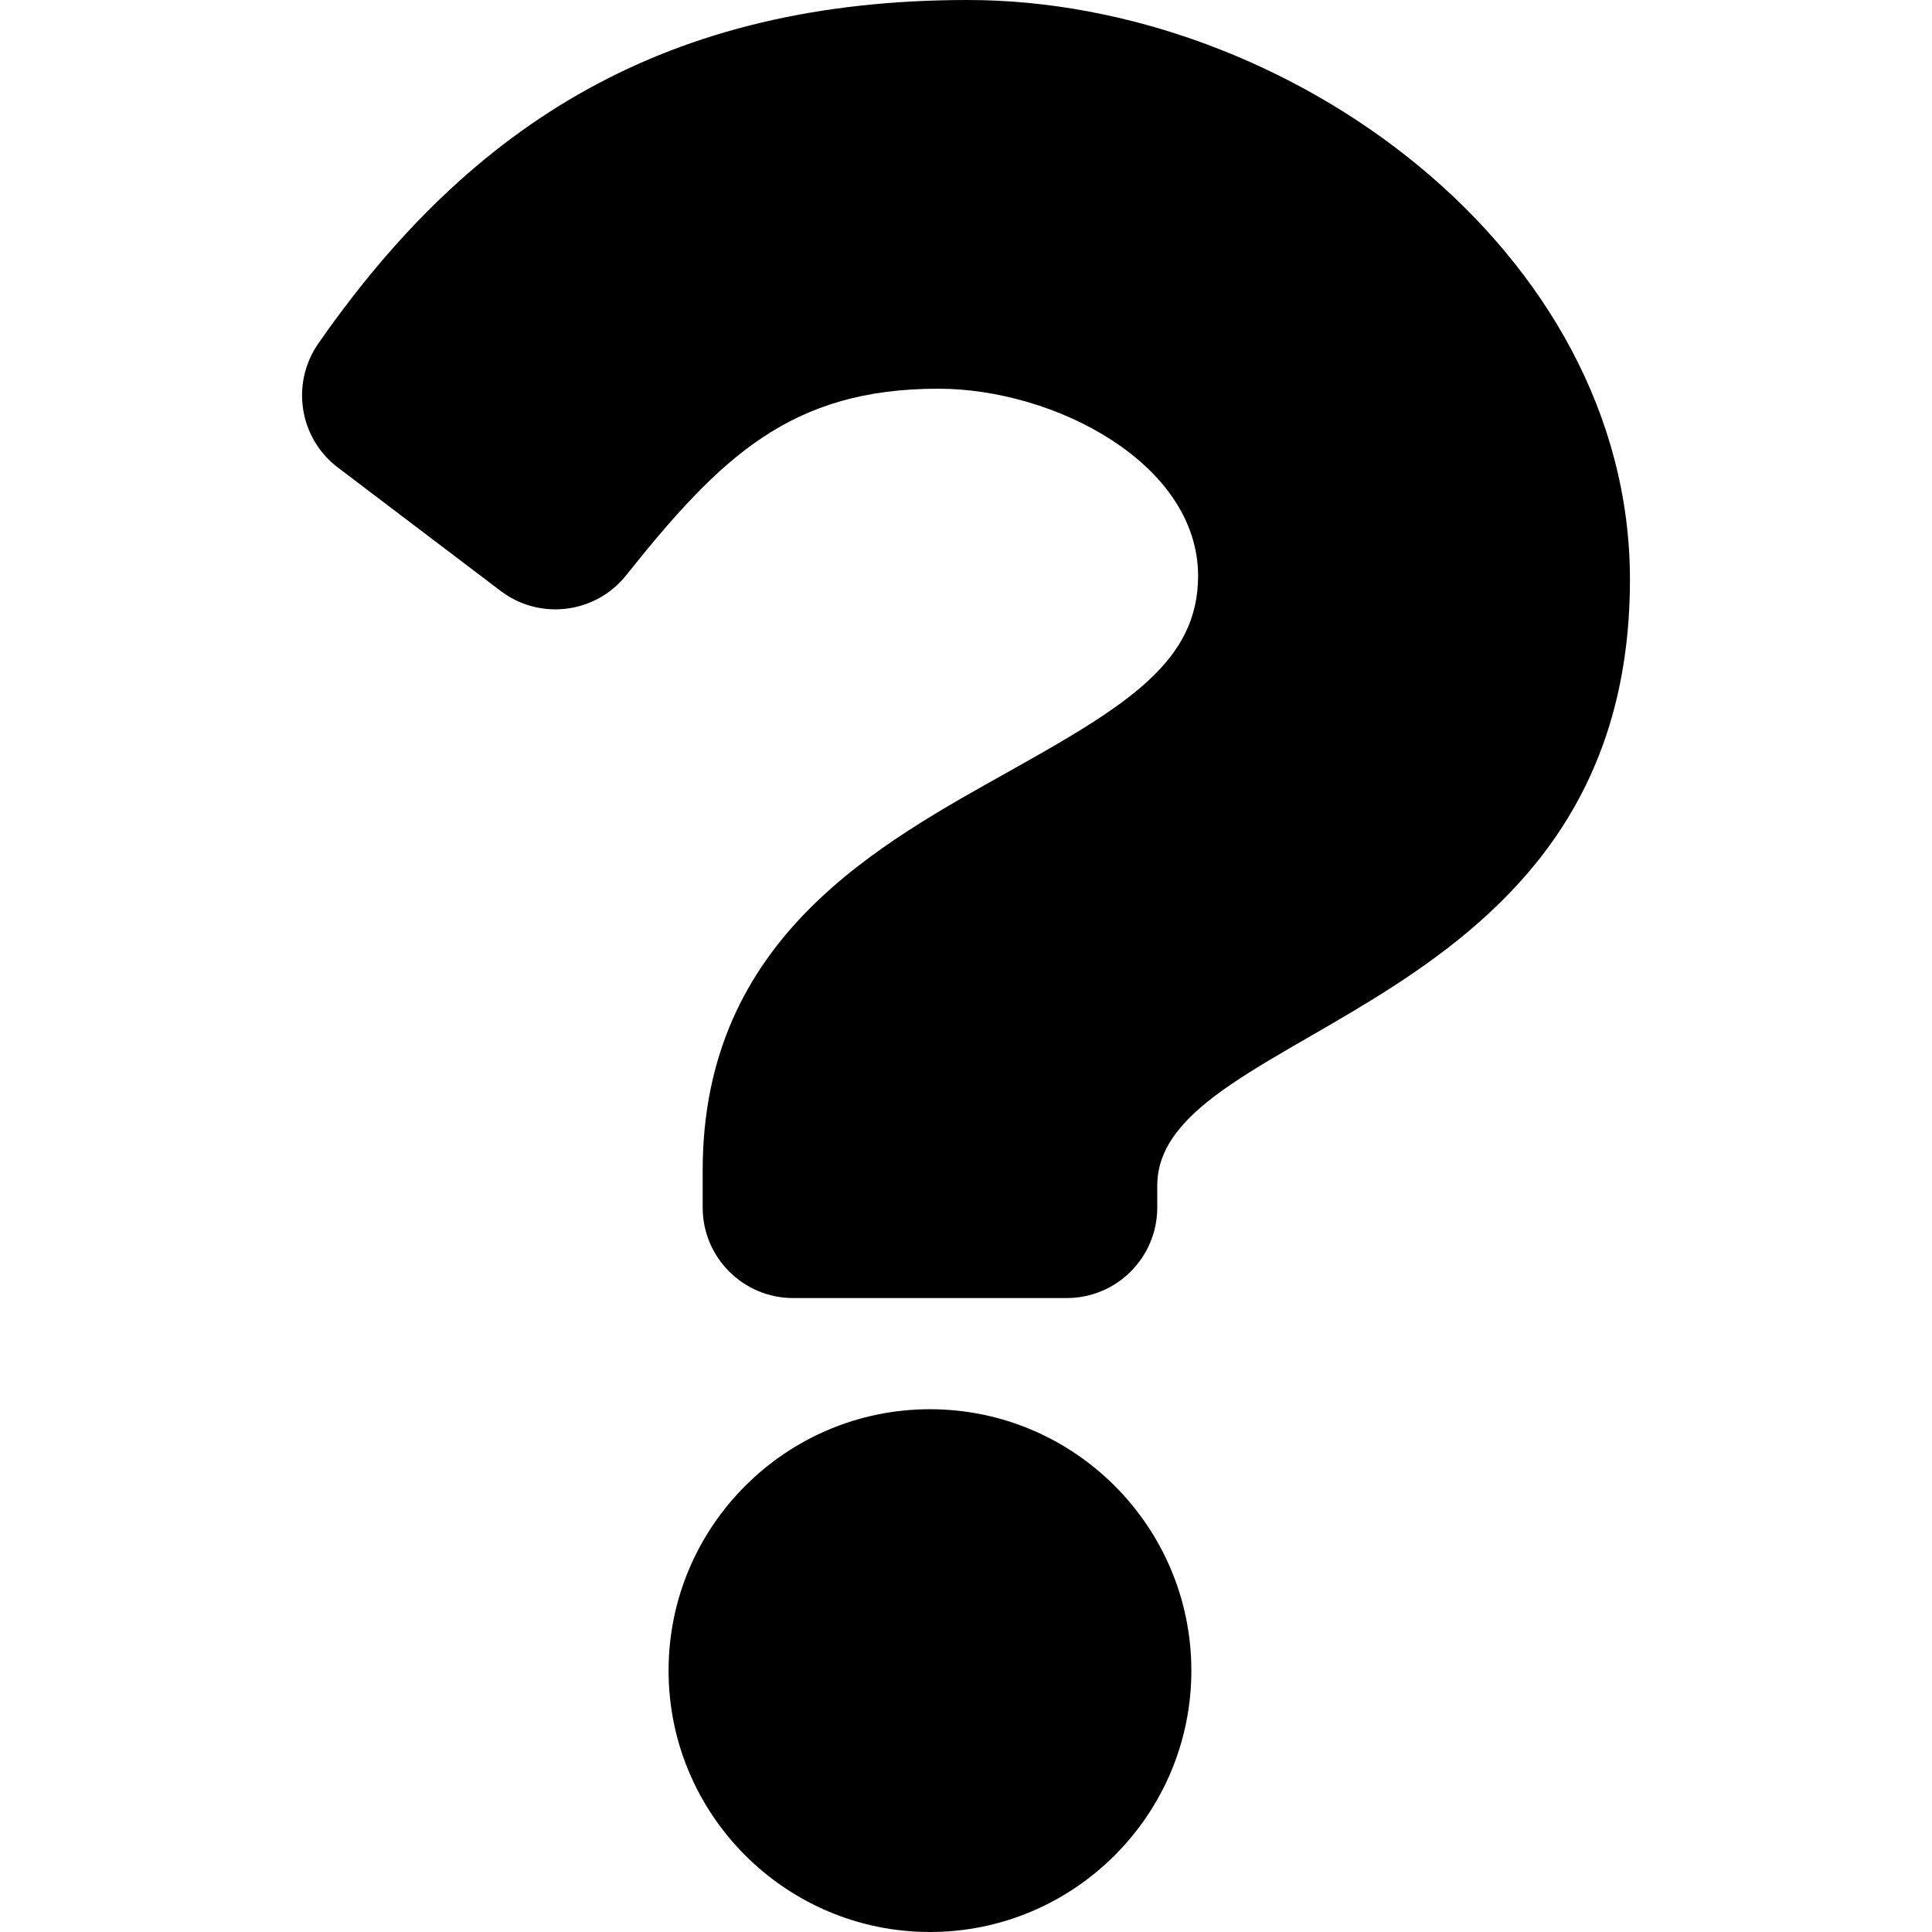
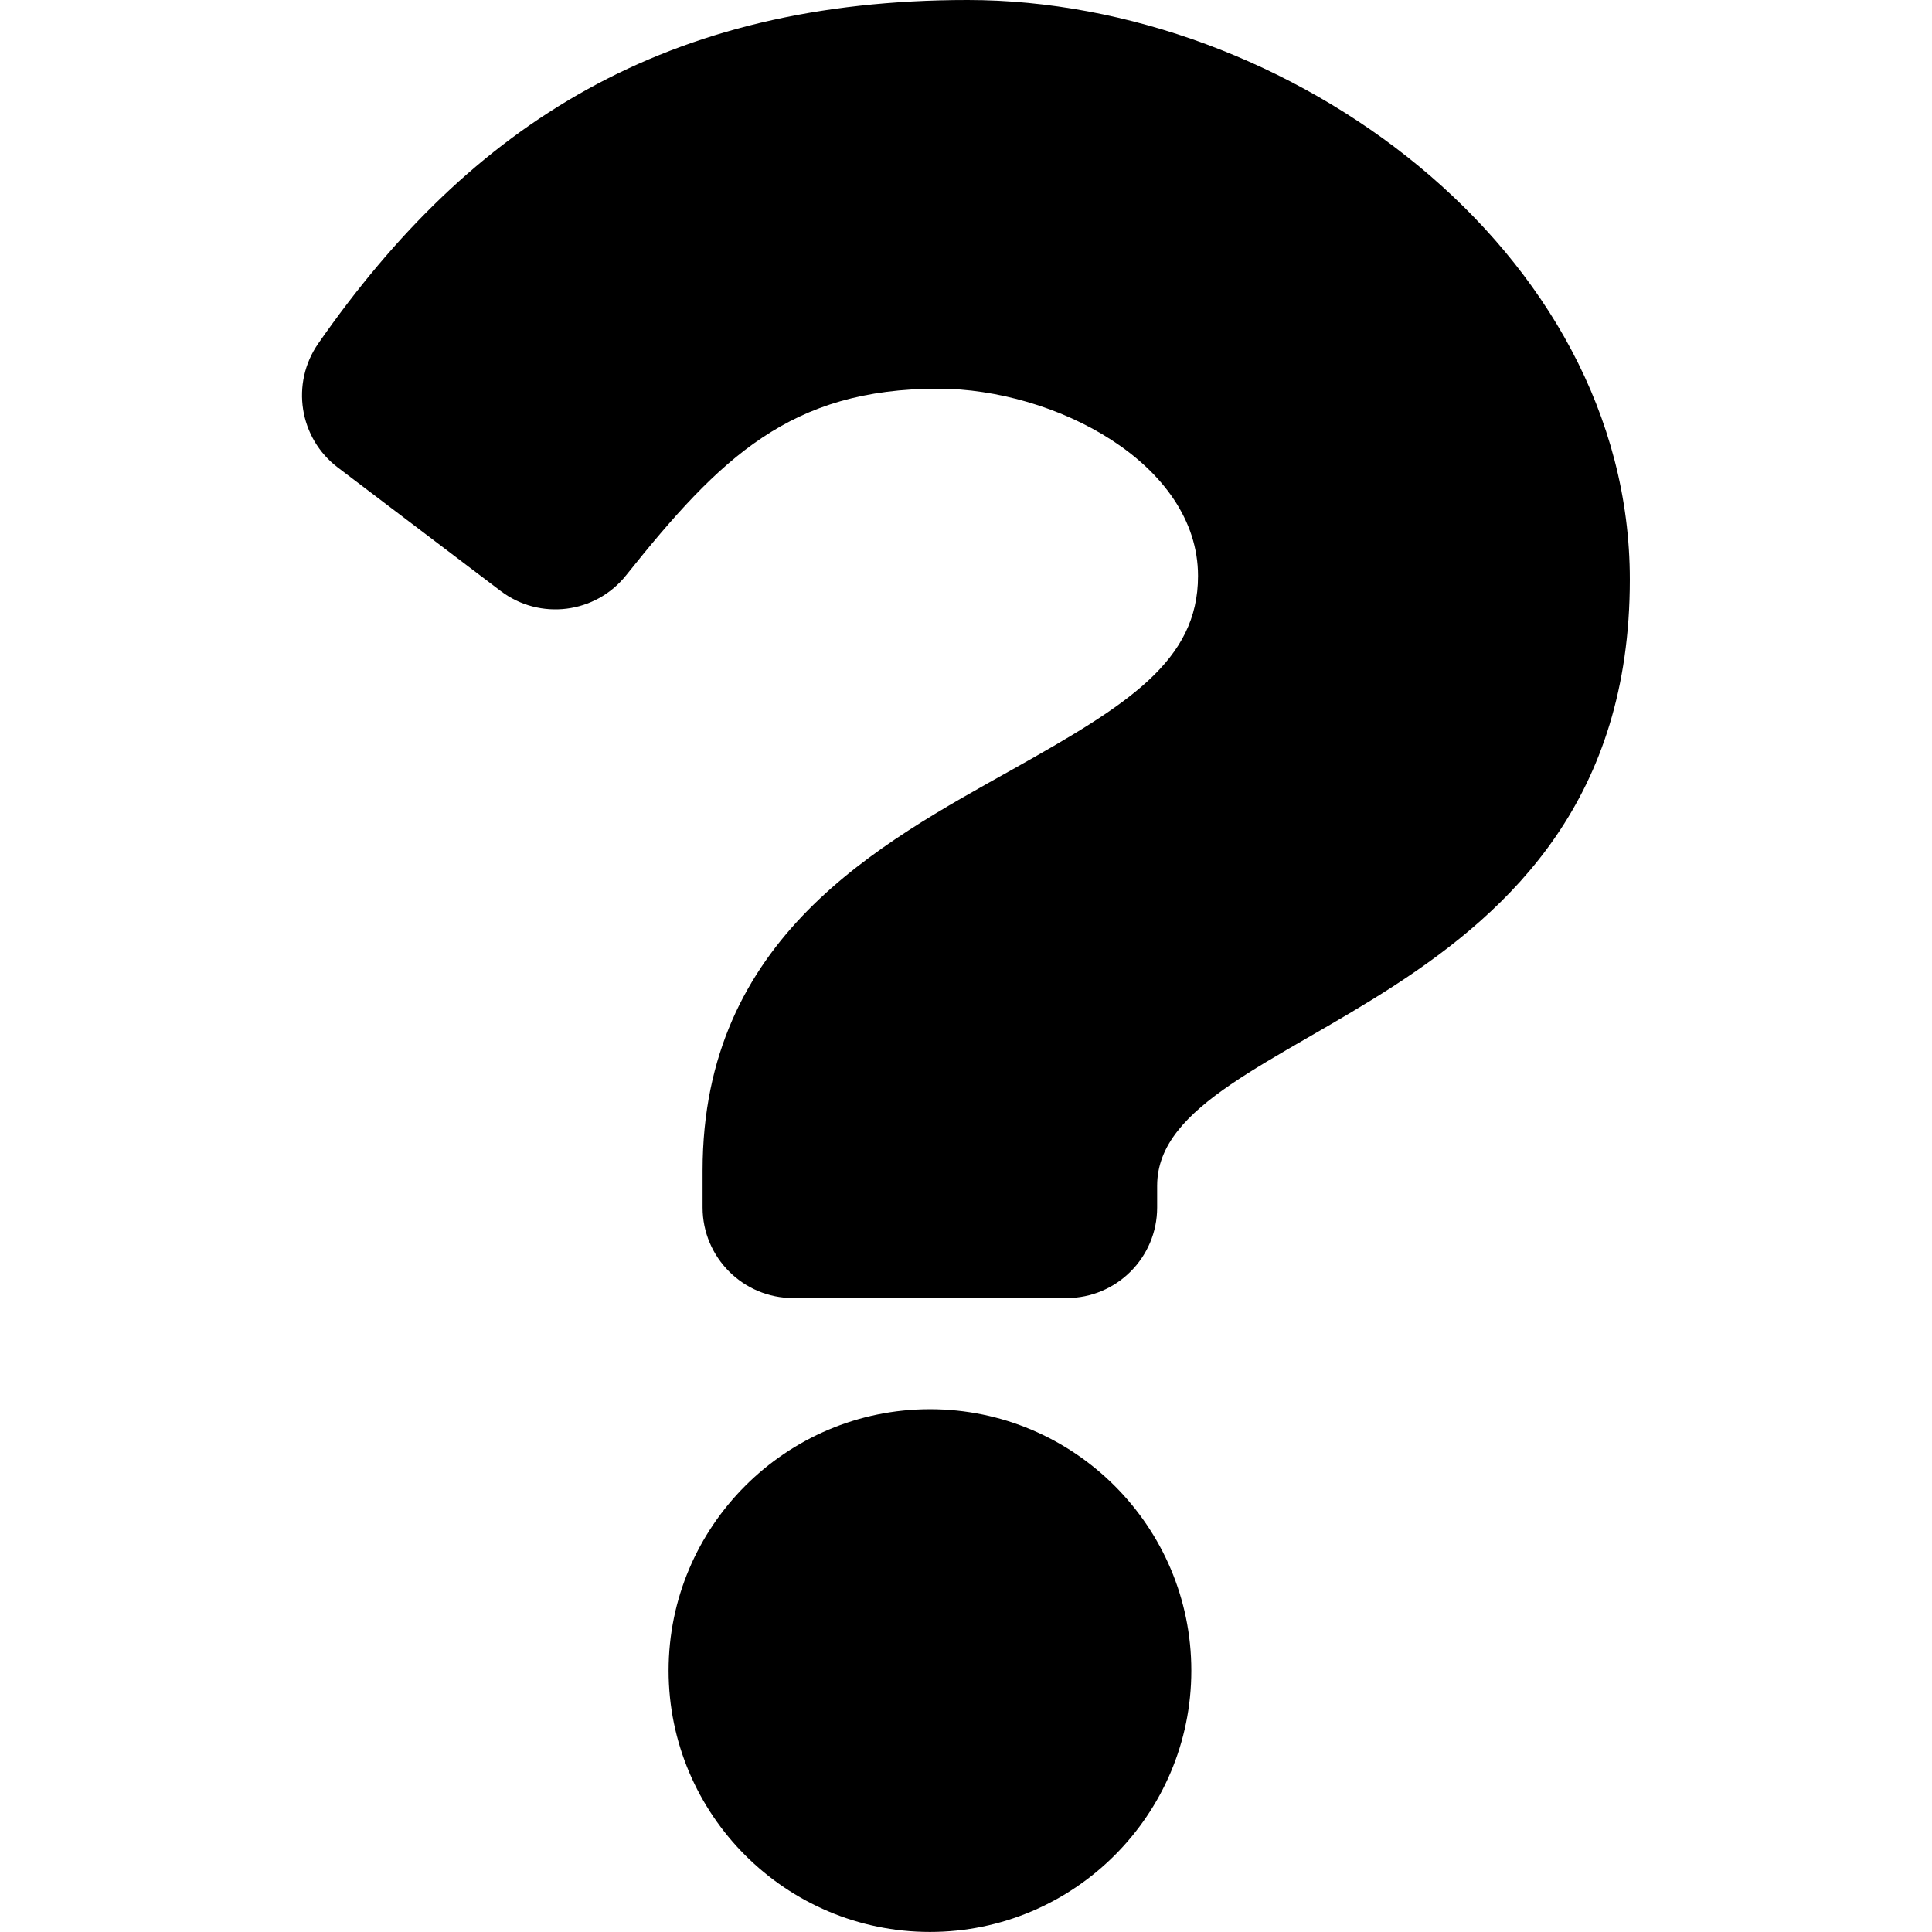
- <svg xmlns="http://www.w3.org/2000/svg" version="1.1" width="512" height="512" viewBox="0 0 512 512">
-   <g id="icomoon-ignore">
- </g>
-   <path fill="#000" d="M256.471 0c-79.819 0-131.518 32.703-172.107 91.026-7.363 10.58-5.093 25.086 5.178 32.874l43.138 32.709c10.373 7.865 25.132 6.026 33.253-4.148 25.049-31.381 43.63-49.449 82.757-49.449 30.764 0 68.816 19.799 68.816 49.631 0 22.552-18.617 34.134-48.993 51.164-35.423 19.86-82.299 44.576-82.299 106.405v9.788c0 13.255 10.745 24 24 24h72.471c13.255 0 24-10.745 24-24v-5.773c0-42.86 125.268-44.645 125.268-160.627 0.001-87.344-90.601-153.6-175.482-153.6zM246.45 373.459c-38.196 0-69.271 31.075-69.271 69.271 0 38.195 31.075 69.27 69.271 69.27s69.271-31.075 69.271-69.271-31.075-69.27-69.271-69.27z" />
+ <svg xmlns="http://www.w3.org/2000/svg" version="1.1" width="32" height="32" viewBox="0 0 32 32">
+   <path d="M16.029 0c-4.989 0-8.22 2.044-10.757 5.689-0.46 0.661-0.318 1.568 0.324 2.055l2.696 2.044c0.648 0.492 1.571 0.377 2.078-0.259 1.566-1.961 2.727-3.091 5.172-3.091 1.923 0 4.301 1.237 4.301 3.102 0 1.409-1.164 2.133-3.062 3.198-2.214 1.241-5.144 2.786-5.144 6.65v0.612c0 0.828 0.672 1.5 1.5 1.5h4.529c0.828 0 1.5-0.672 1.5-1.5v-0.361c0-2.679 7.829-2.79 7.829-10.039 0-5.459-5.663-9.6-10.968-9.6zM15.403 23.341c-2.387 0-4.329 1.942-4.329 4.329s1.942 4.329 4.329 4.329 4.329-1.942 4.329-4.329-1.942-4.329-4.329-4.329z" />
</svg>
